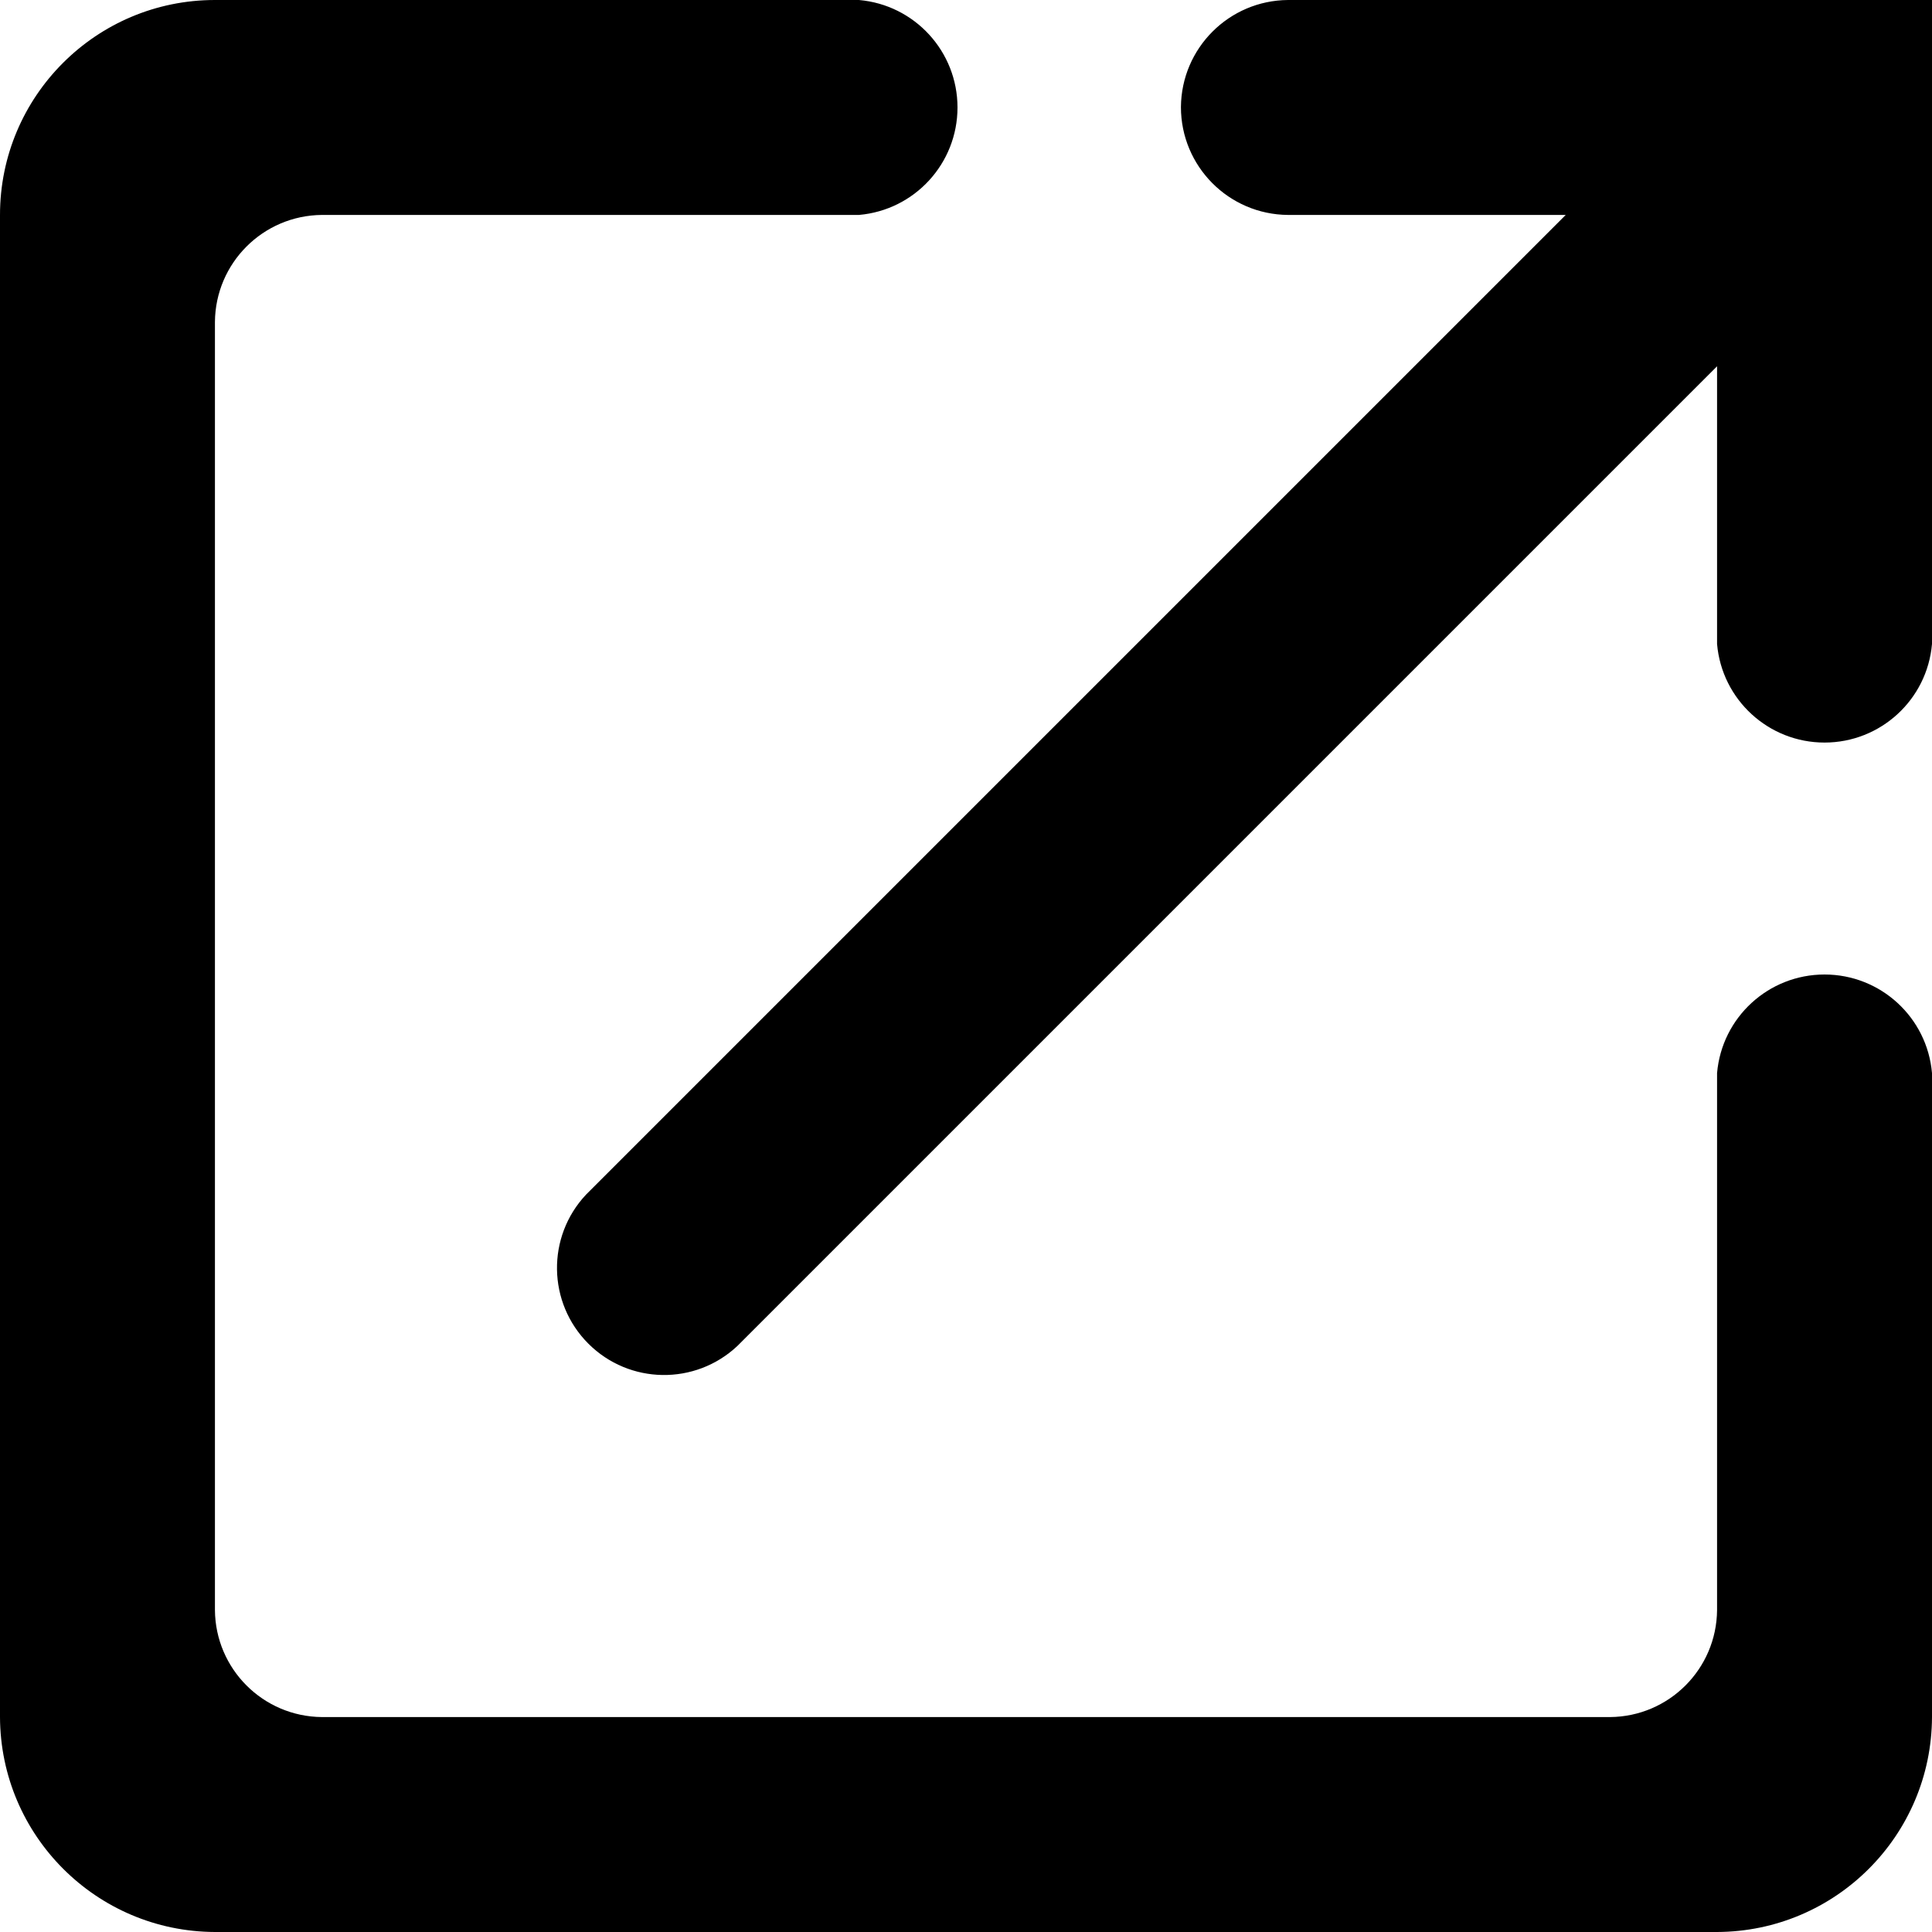
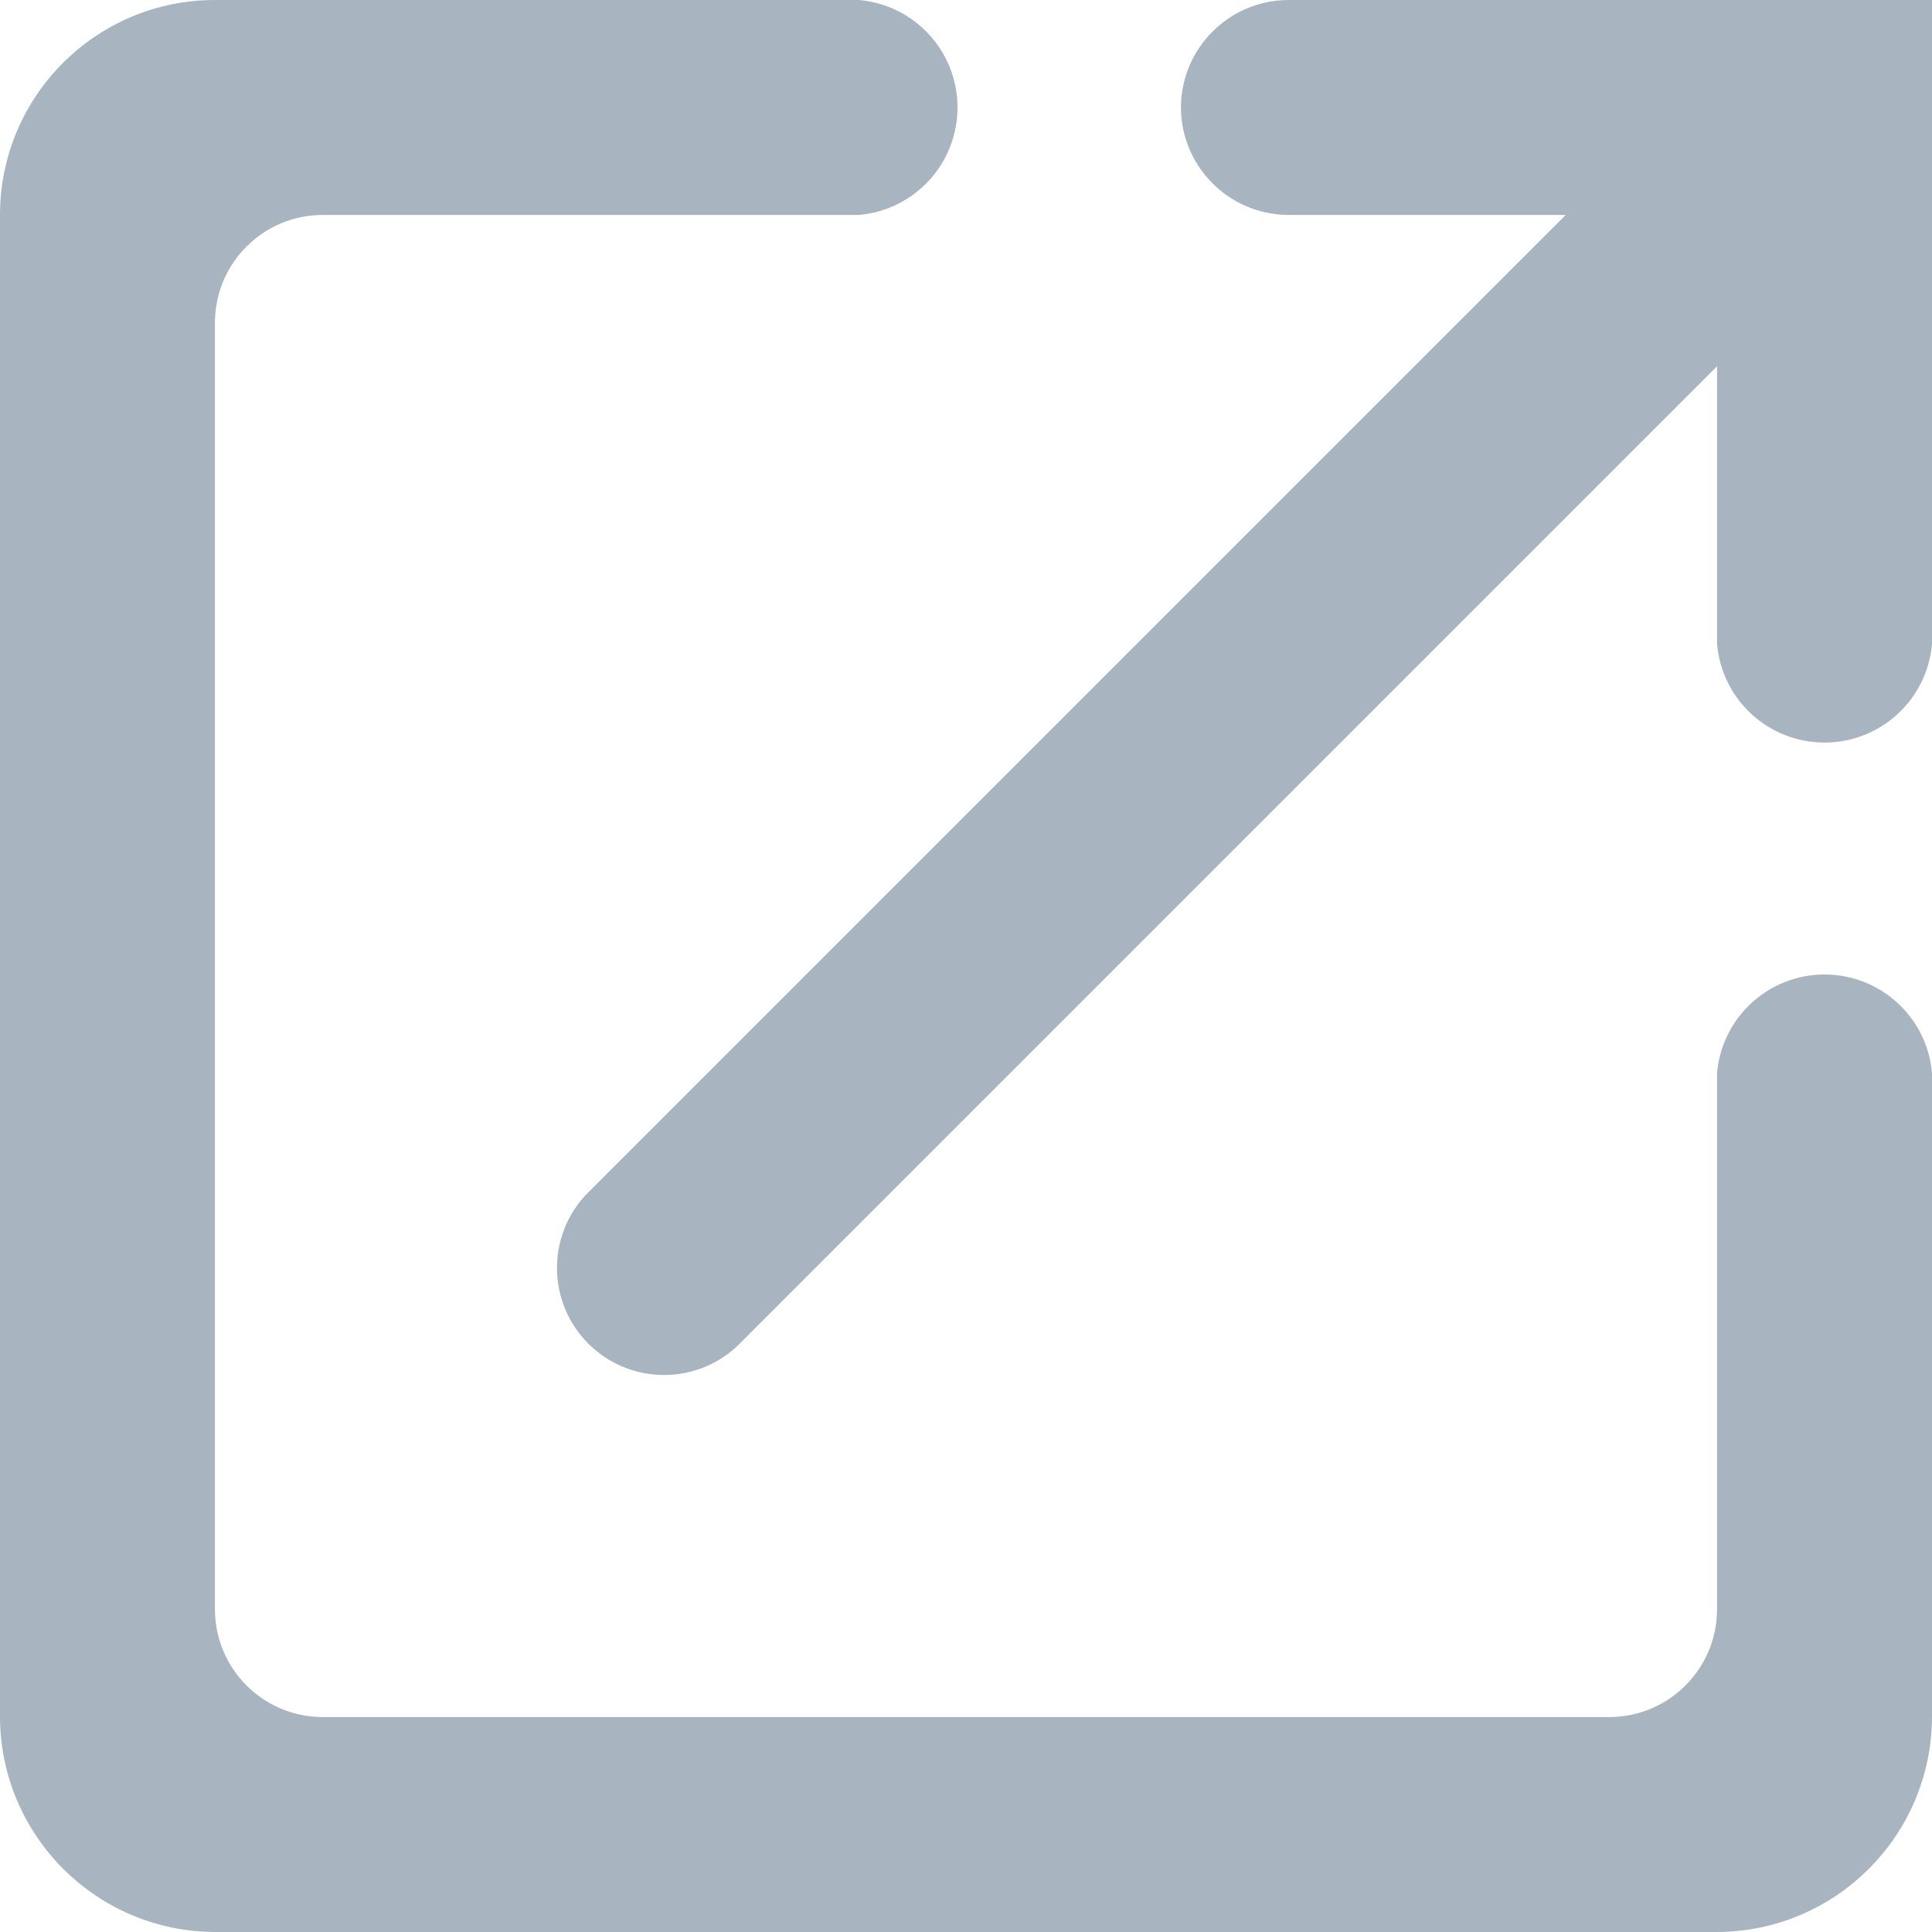
<svg xmlns="http://www.w3.org/2000/svg" xmlns:xlink="http://www.w3.org/1999/xlink" viewBox="0 0 24 24" display="flex" role="img" class="sc-bdVaJa src___StyledBox-sc-fochin-0 hBqeyd" width="24" height="24">
  <defs>
    <symbol id="SvgGoto">
      <path d="M20 21.33H4A1.34 1.34 0 012.67 20V4A1.34 1.34 0 014 2.67h6.67a1.34 1.34 0 000-2.67h-8A2.67 2.67 0 000 2.67v18.66A2.68 2.68 0 002.67 24h18.66A2.68 2.68 0 0024 21.33v-8a1.34 1.34 0 00-2.67 0V20A1.34 1.34 0 0120 21.33zm-5.33-20A1.34 1.34 0 0016 2.67h3.45L7.28 14.84a1.33 1.33 0 001.88 1.88L21.33 4.55V8A1.34 1.34 0 0024 8V0h-8a1.34 1.34 0 00-1.33 1.33z" />
    </symbol>
  </defs>
-   <use xlink:href="#SvgGoto" fill="currentColor" />
+   <use xlink:href="#SvgGoto" fill="#A8B4C0" />
</svg>
